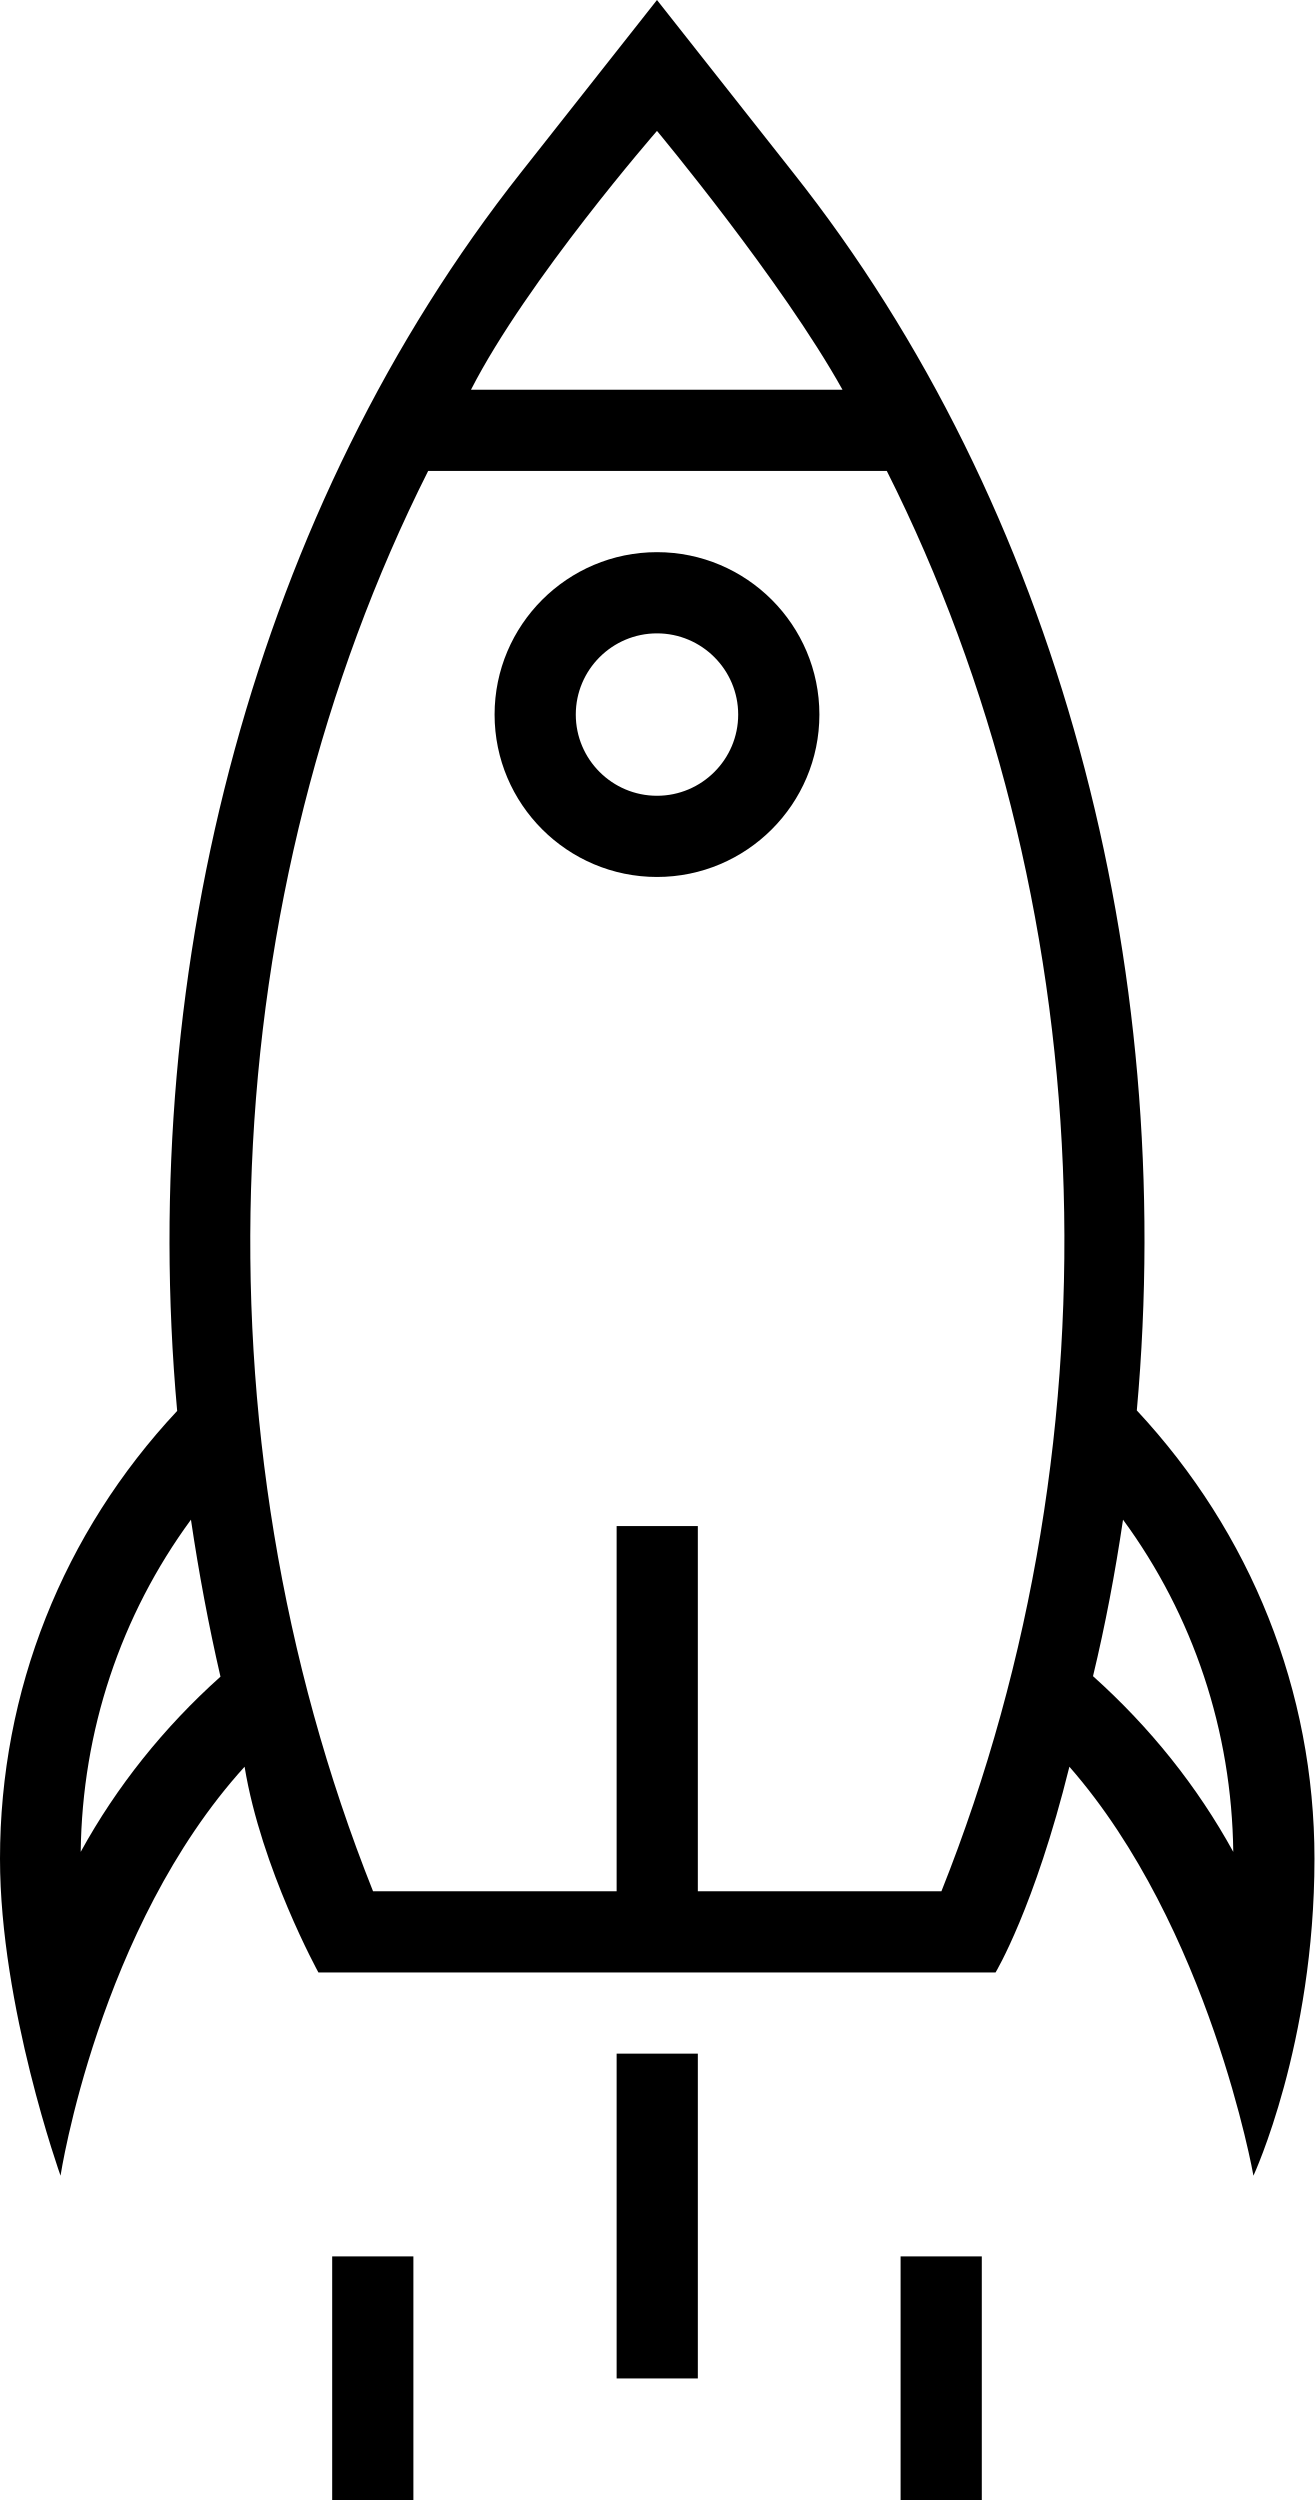
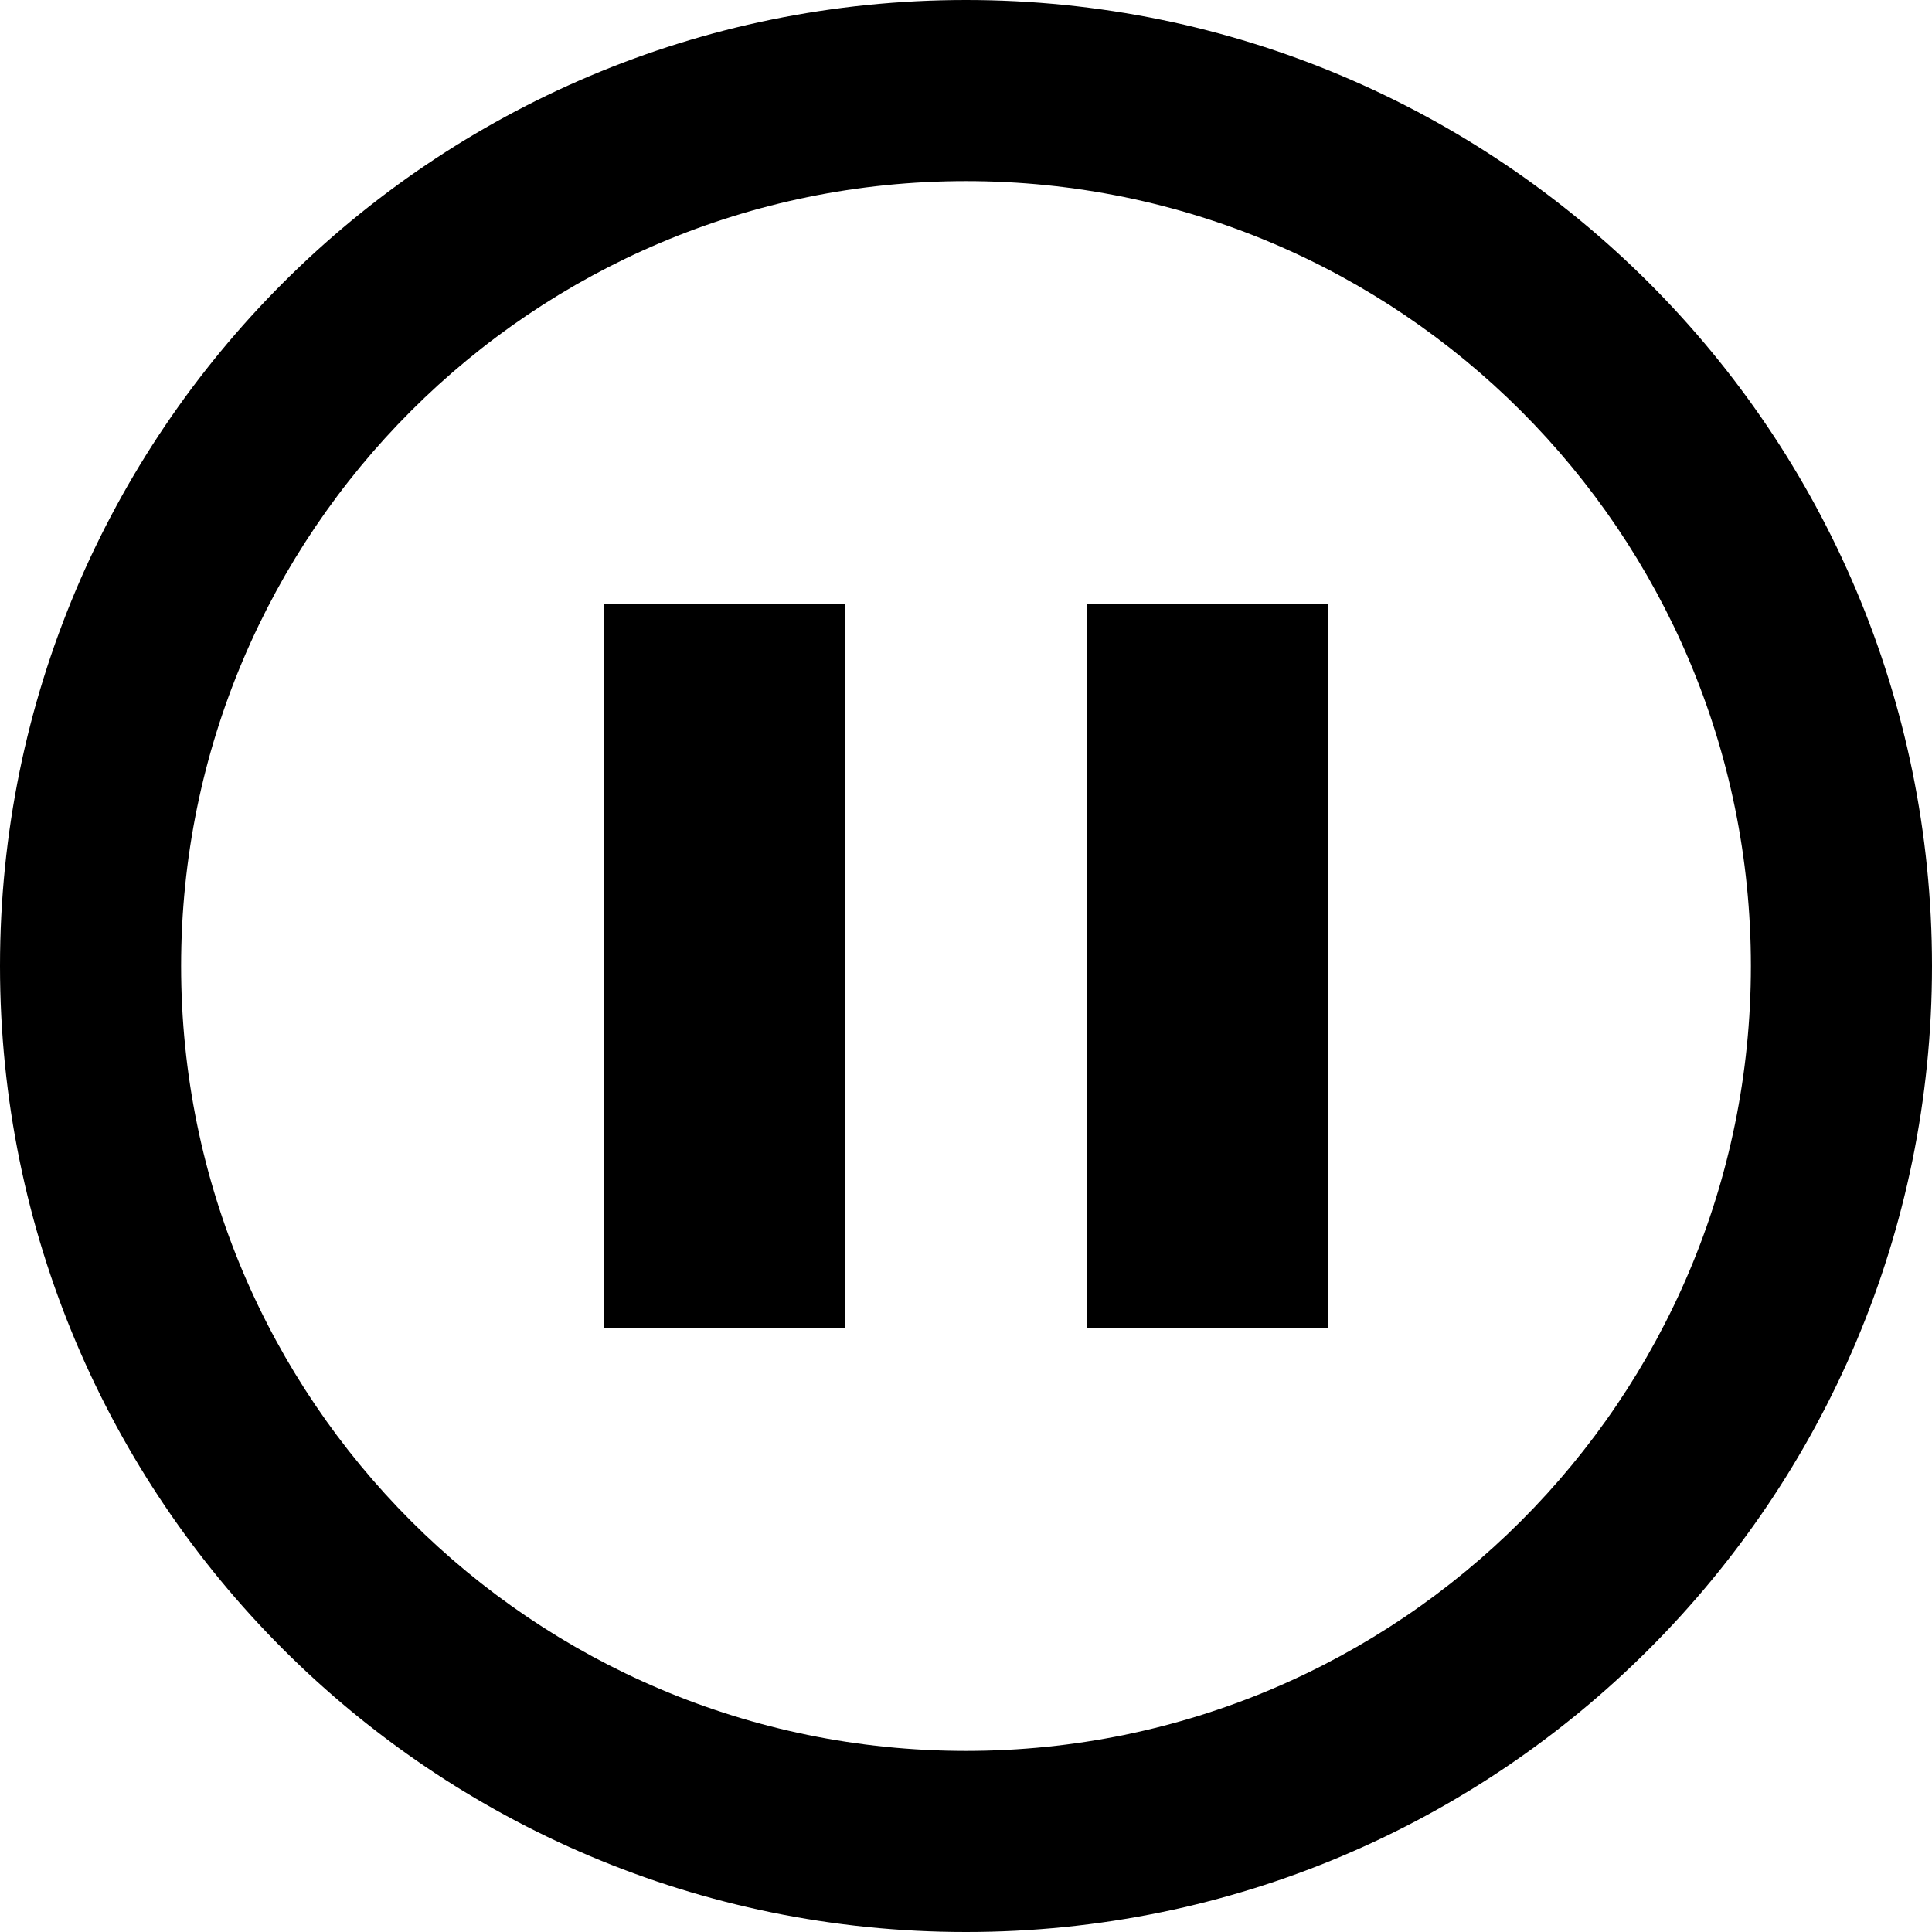
- <svg xmlns="http://www.w3.org/2000/svg" version="1.1" id="Layer_1" x="0px" y="0px" viewBox="0 0 267.1 508" style="enable-background:new 0 0 267.1 508;" xml:space="preserve">
-   <g>
-     <path d="M231,286.6c8.2-90.9-16-183.6-69.9-251.6L133.5,0l-27.6,35C52.1,103.1,27.8,195.8,36,286.7c-23.2,24.8-36,56.9-36,91   c0,30,12.3,64.4,12.3,64.4S20,391.7,49.7,359c3.4,20.7,15,41.8,15,41.8h137.6c0,0,7.9-13.1,15-41.8c28.5,32.6,37.4,83.1,37.4,83.1   s12.4-26.7,12.4-64.4C267.1,343.6,254.2,311.5,231,286.6z M16.4,376.3c0.3-24.6,8.1-48,22.4-67.5c1.6,10.8,3.6,21.5,6,31.9   C33.3,351,23.7,363,16.4,376.3z M133.5,26.6c0,0,25.4,30.5,37.7,52.6H95.7C107.1,56.9,133.5,26.6,133.5,26.6z M191.3,384.3h-49.5   v-74.2h-16.5v74.2H75.8C38.4,290.5,43.8,181.6,87,95.7h93.2C223.4,181.6,228.7,290.5,191.3,384.3z M222.1,340.6   c2.5-10.4,4.5-21,6.1-31.8c14.3,19.5,22.1,42.9,22.4,67.5C243.3,363,233.7,351,222.1,340.6z" />
-     <path d="M133.5,112.2c-18.2,0-33,14.8-33,33s14.8,33,33,33s33-14.8,33-33S151.7,112.2,133.5,112.2z M133.5,161.7   c-9.1,0-16.5-7.4-16.5-16.5s7.4-16.5,16.5-16.5s16.5,7.4,16.5,16.5S142.6,161.7,133.5,161.7z" />
-     <rect x="125.3" y="417.3" width="16.5" height="66" />
-     <rect x="183" y="458.5" width="16.5" height="49.5" />
-     <rect x="67.5" y="458.5" width="16.5" height="49.5" />
-   </g>
+ <svg xmlns="http://www.w3.org/2000/svg" class="svg-icon" style="width: 1em; height: 1em;vertical-align: middle;fill: currentColor;overflow: hidden;" viewBox="0 0 1024 1024" version="1.1">
+   <path d="M512 0c-282.767 0-512 229.233-512 512s229.233 512 512 512 512-229.233 512-512-229.233-512-512-512zM512 928.01c-229.745 0-416.01-186.245-416.01-416.01s186.245-416.01 416.01-416.01 416.01 186.245 416.01 416.01-186.245 416.01-416.01 416.01zM320 320l128 0 0 384-128 0zM576 320l128 0 0 384-128 0z" />
</svg>
